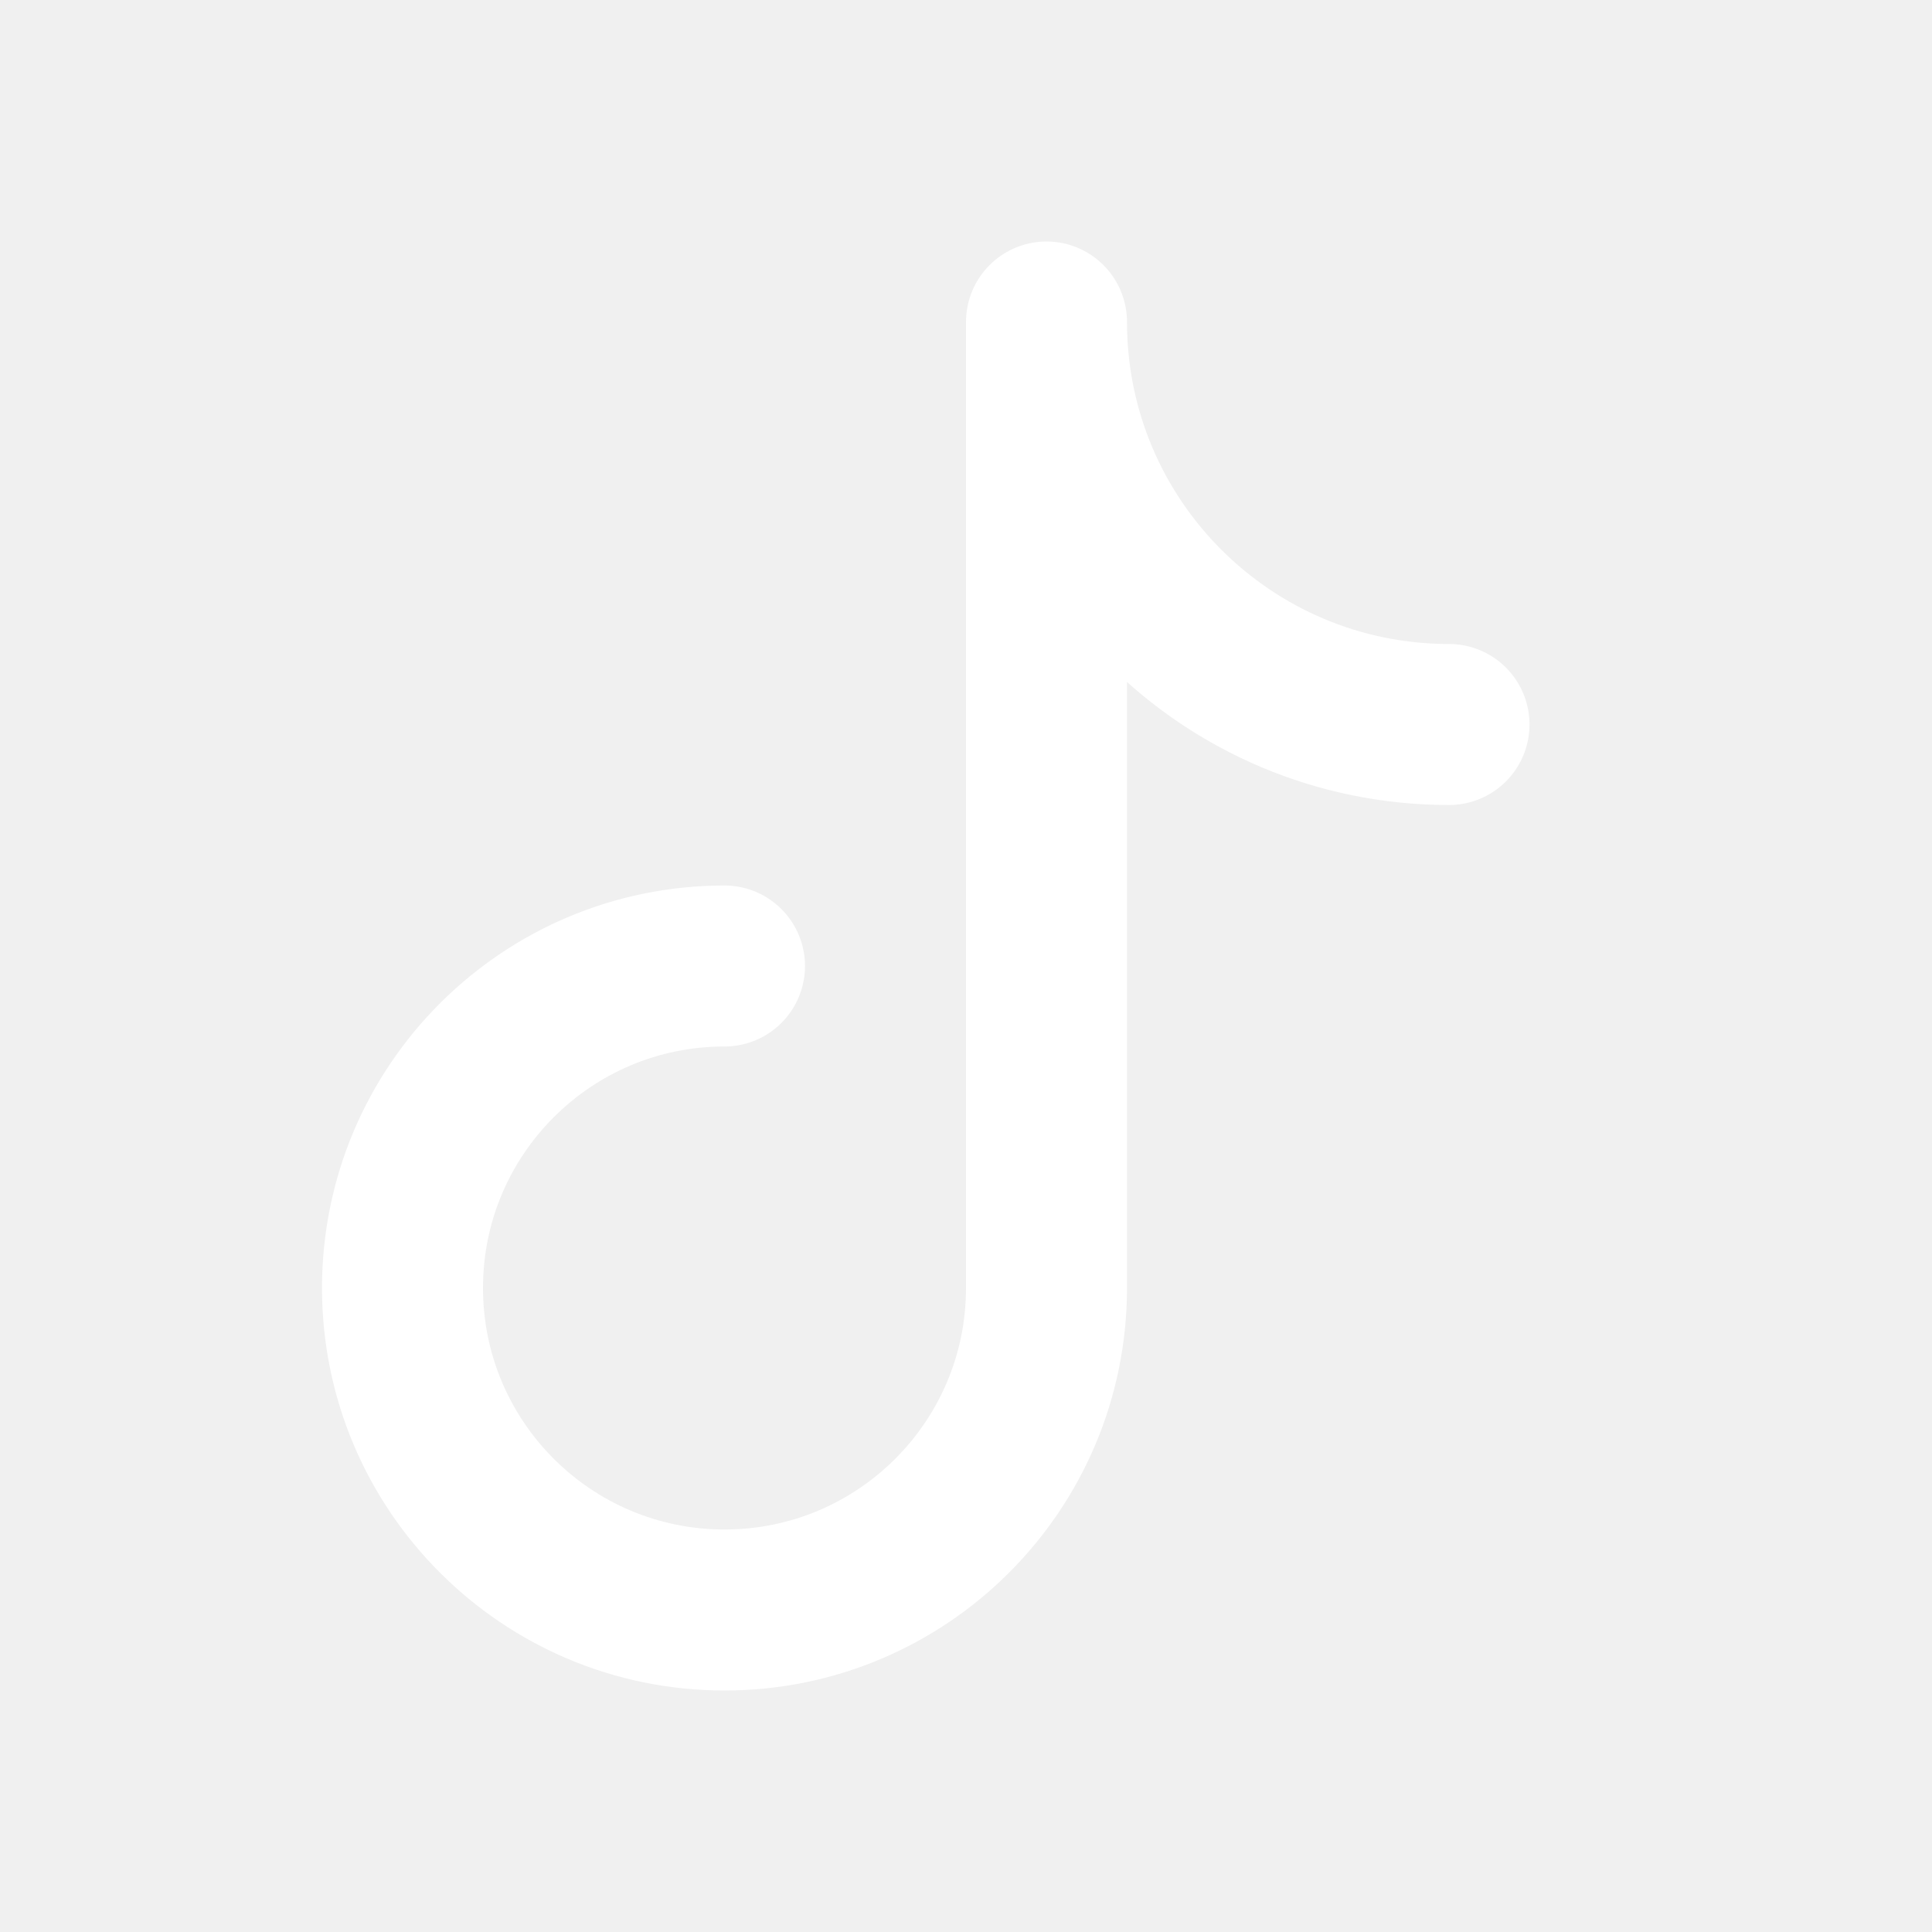
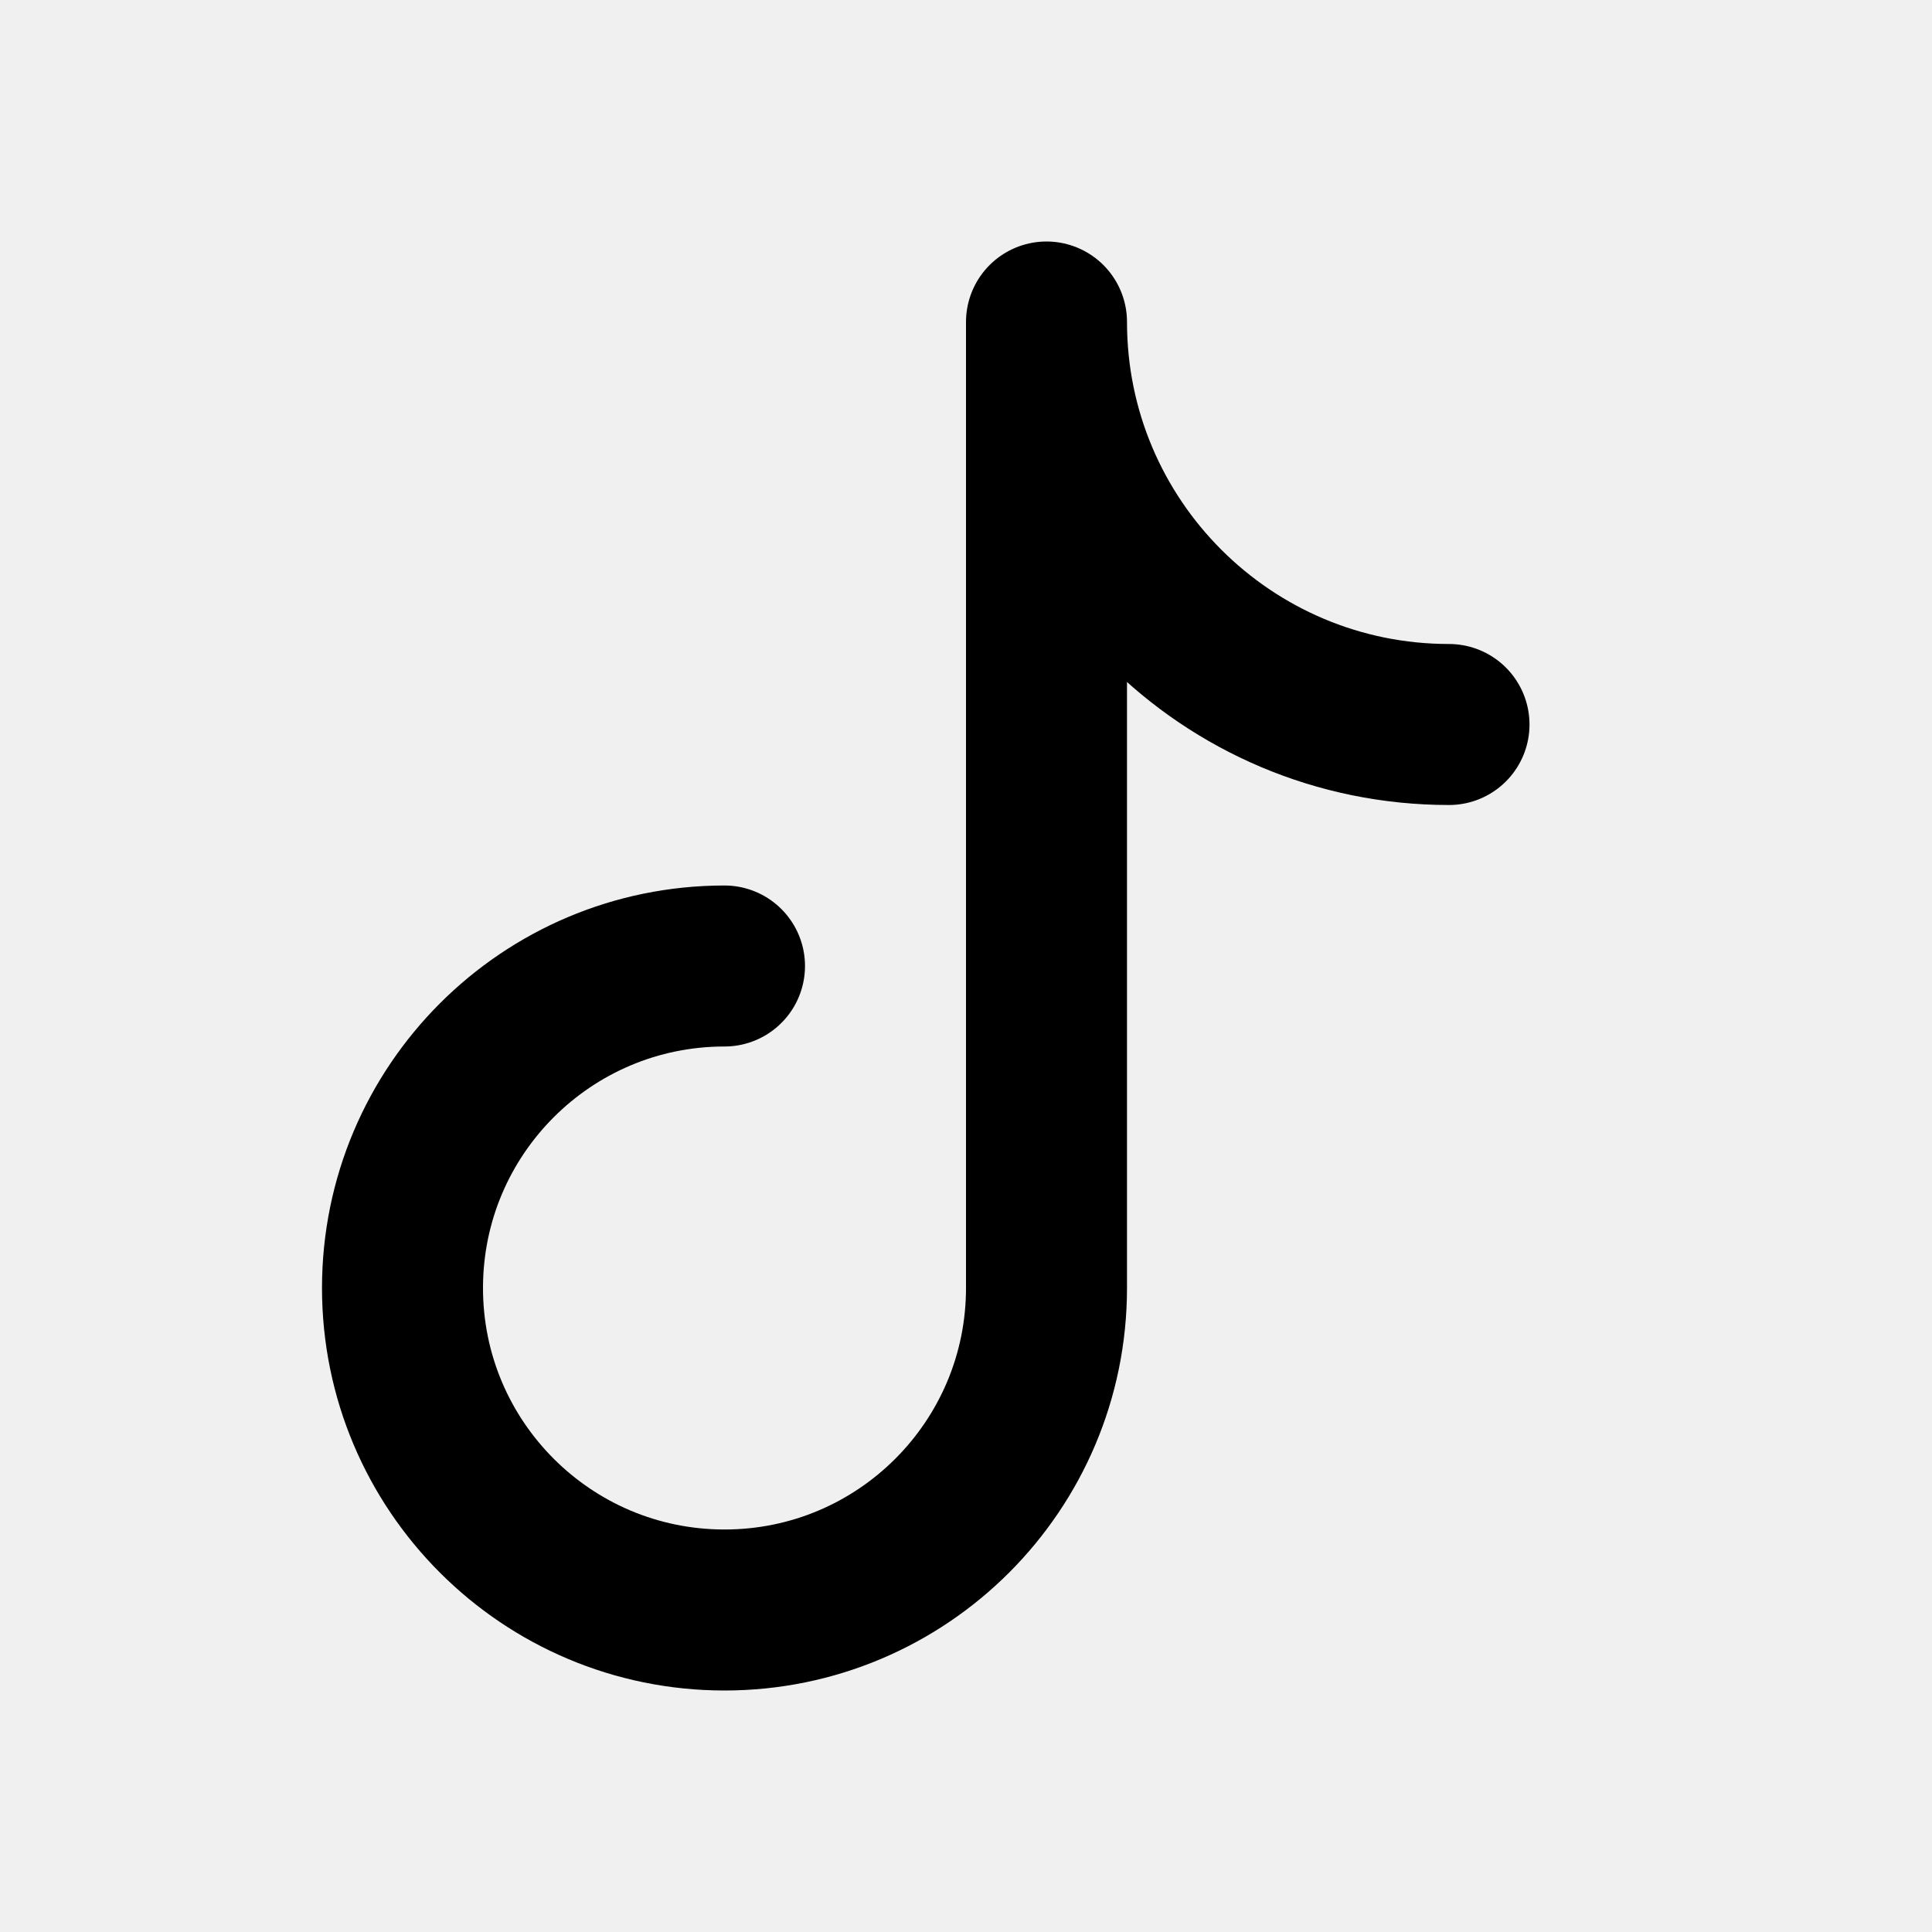
- <svg xmlns="http://www.w3.org/2000/svg" width="24" height="24" viewBox="0 0 24 24" fill="none" stroke="#FFFFFF" stroke-width="2" stroke-linecap="round" stroke-linejoin="round" class="lucide lucide-tiktok">
+ <svg xmlns="http://www.w3.org/2000/svg" width="24" height="24" viewBox="0 0 24 24" fill="none" stroke="currentColor" stroke-width="2" stroke-linecap="round" stroke-linejoin="round" class="lucide lucide-tiktok">
  <path d="M9 12a4 4 0 1 0 4 4V4a5 5 0 0 0 5 5" />
</svg>
